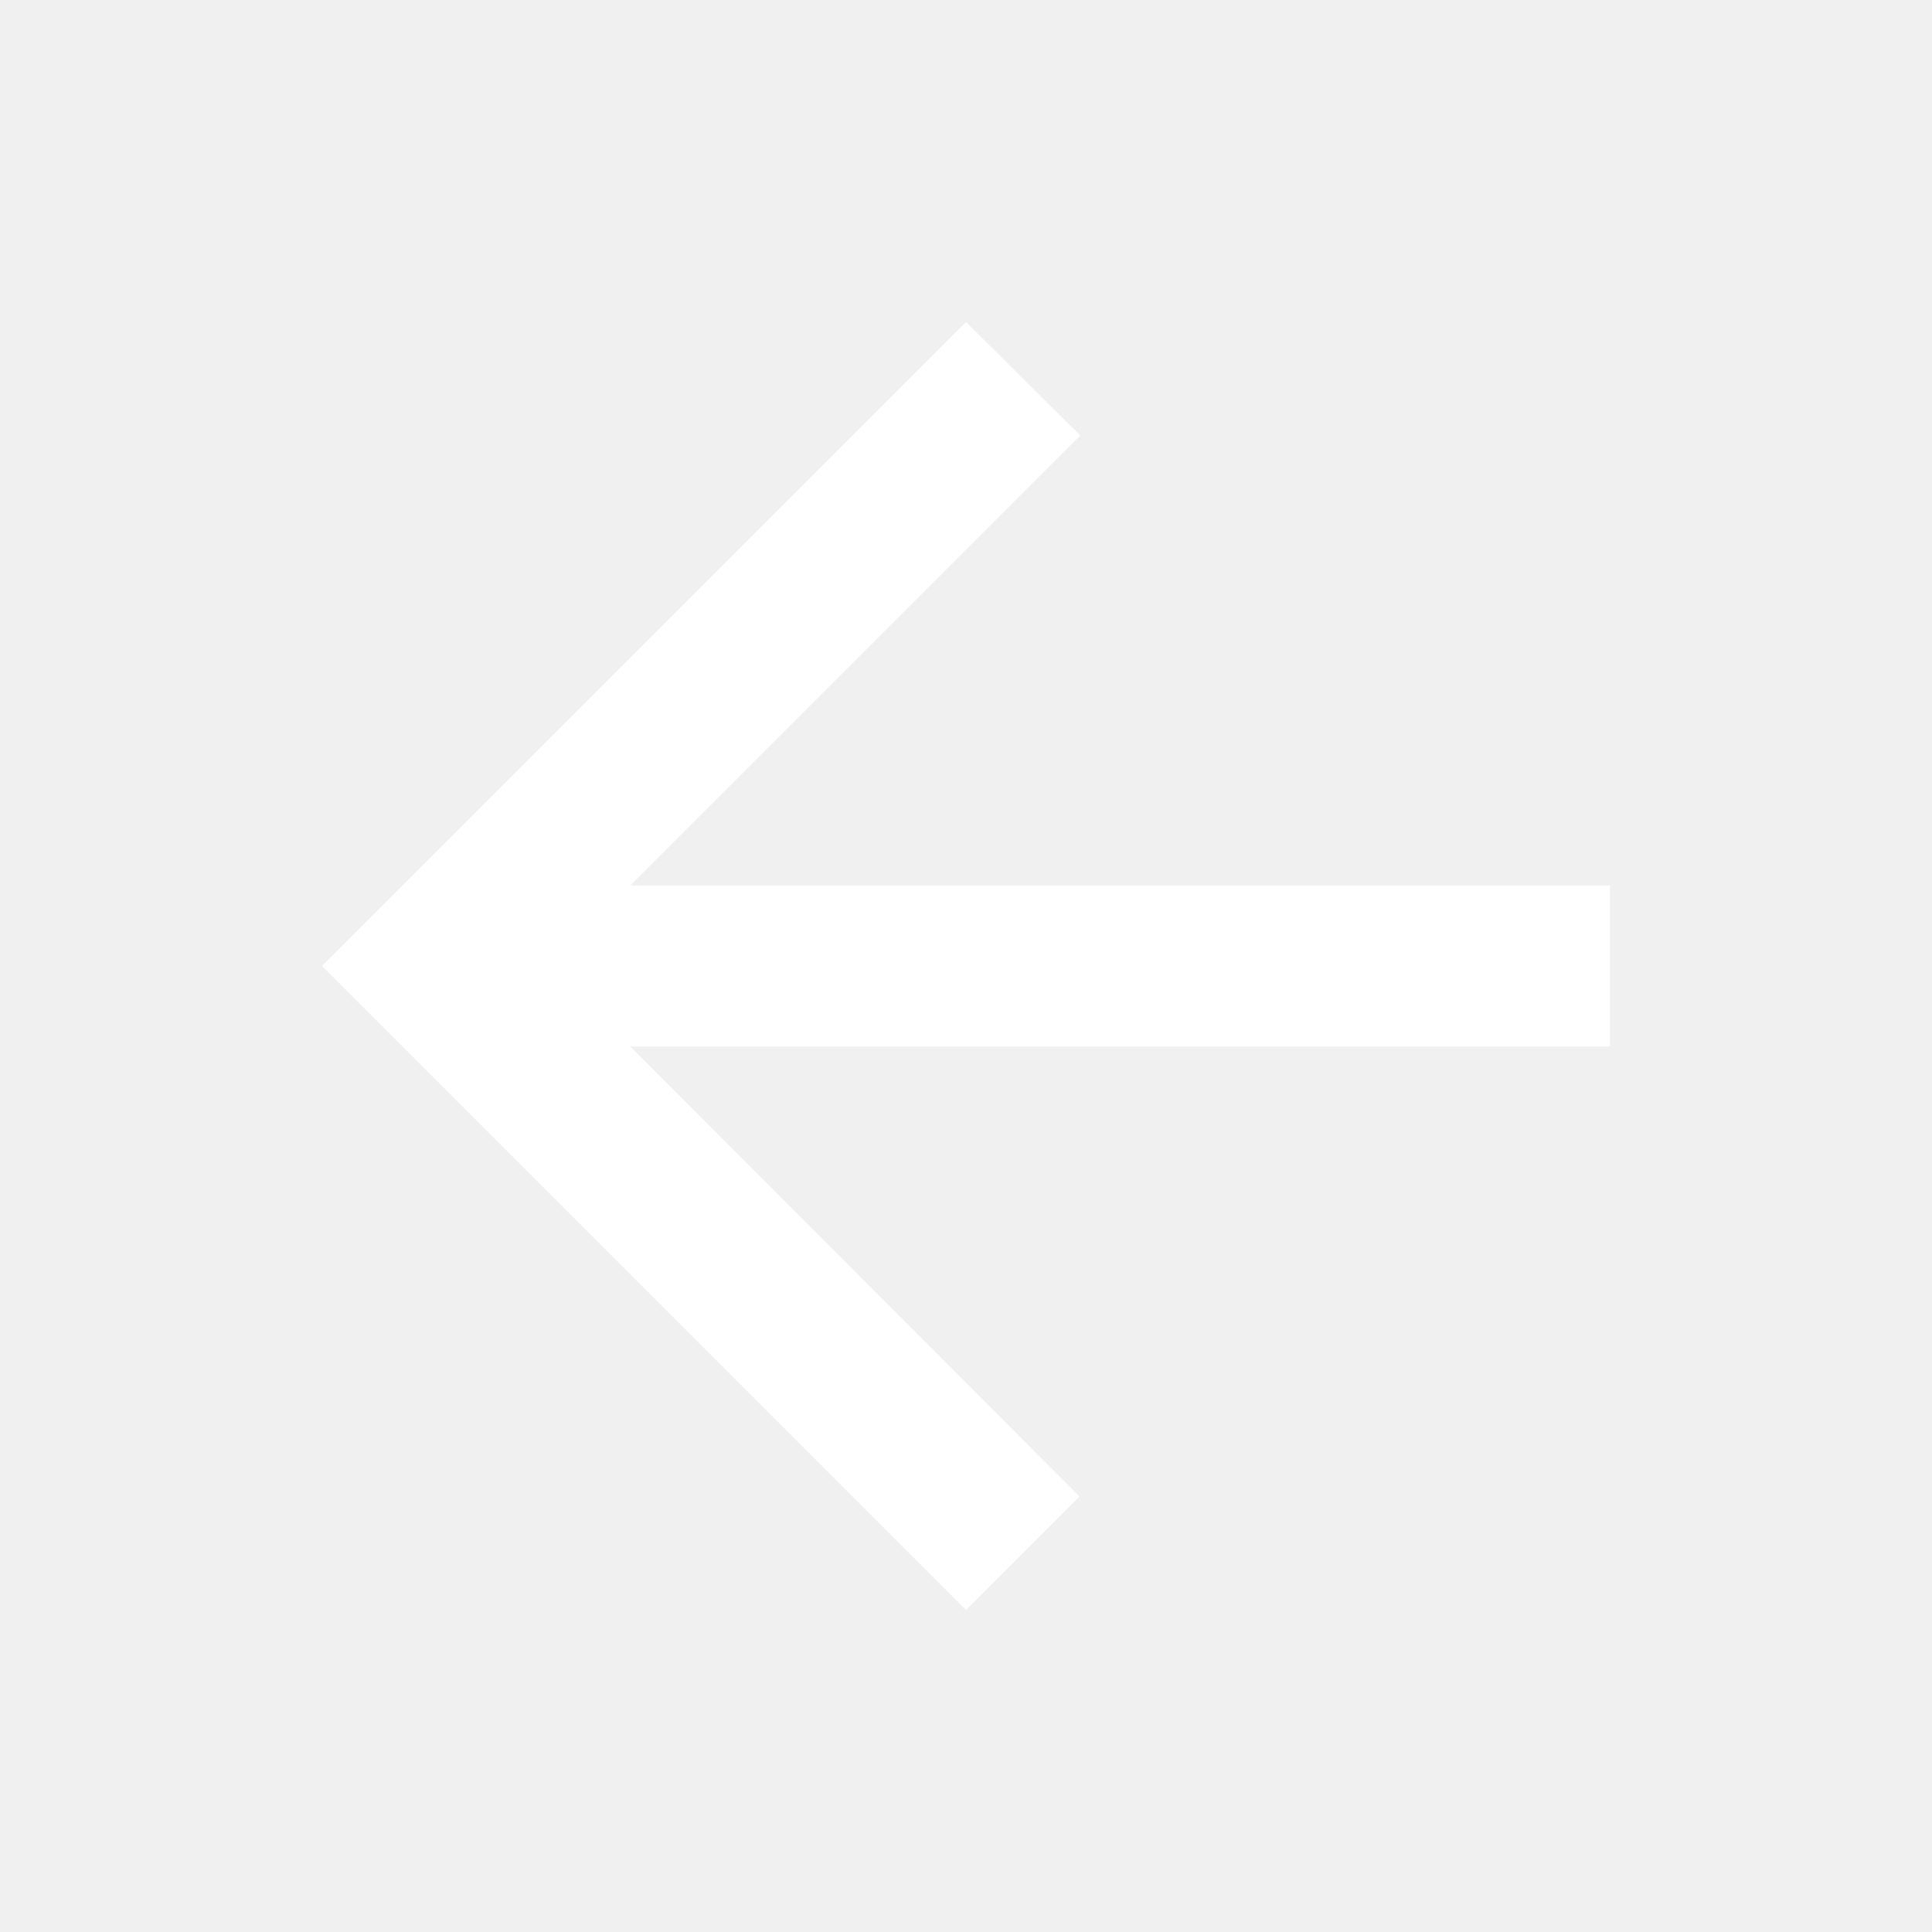
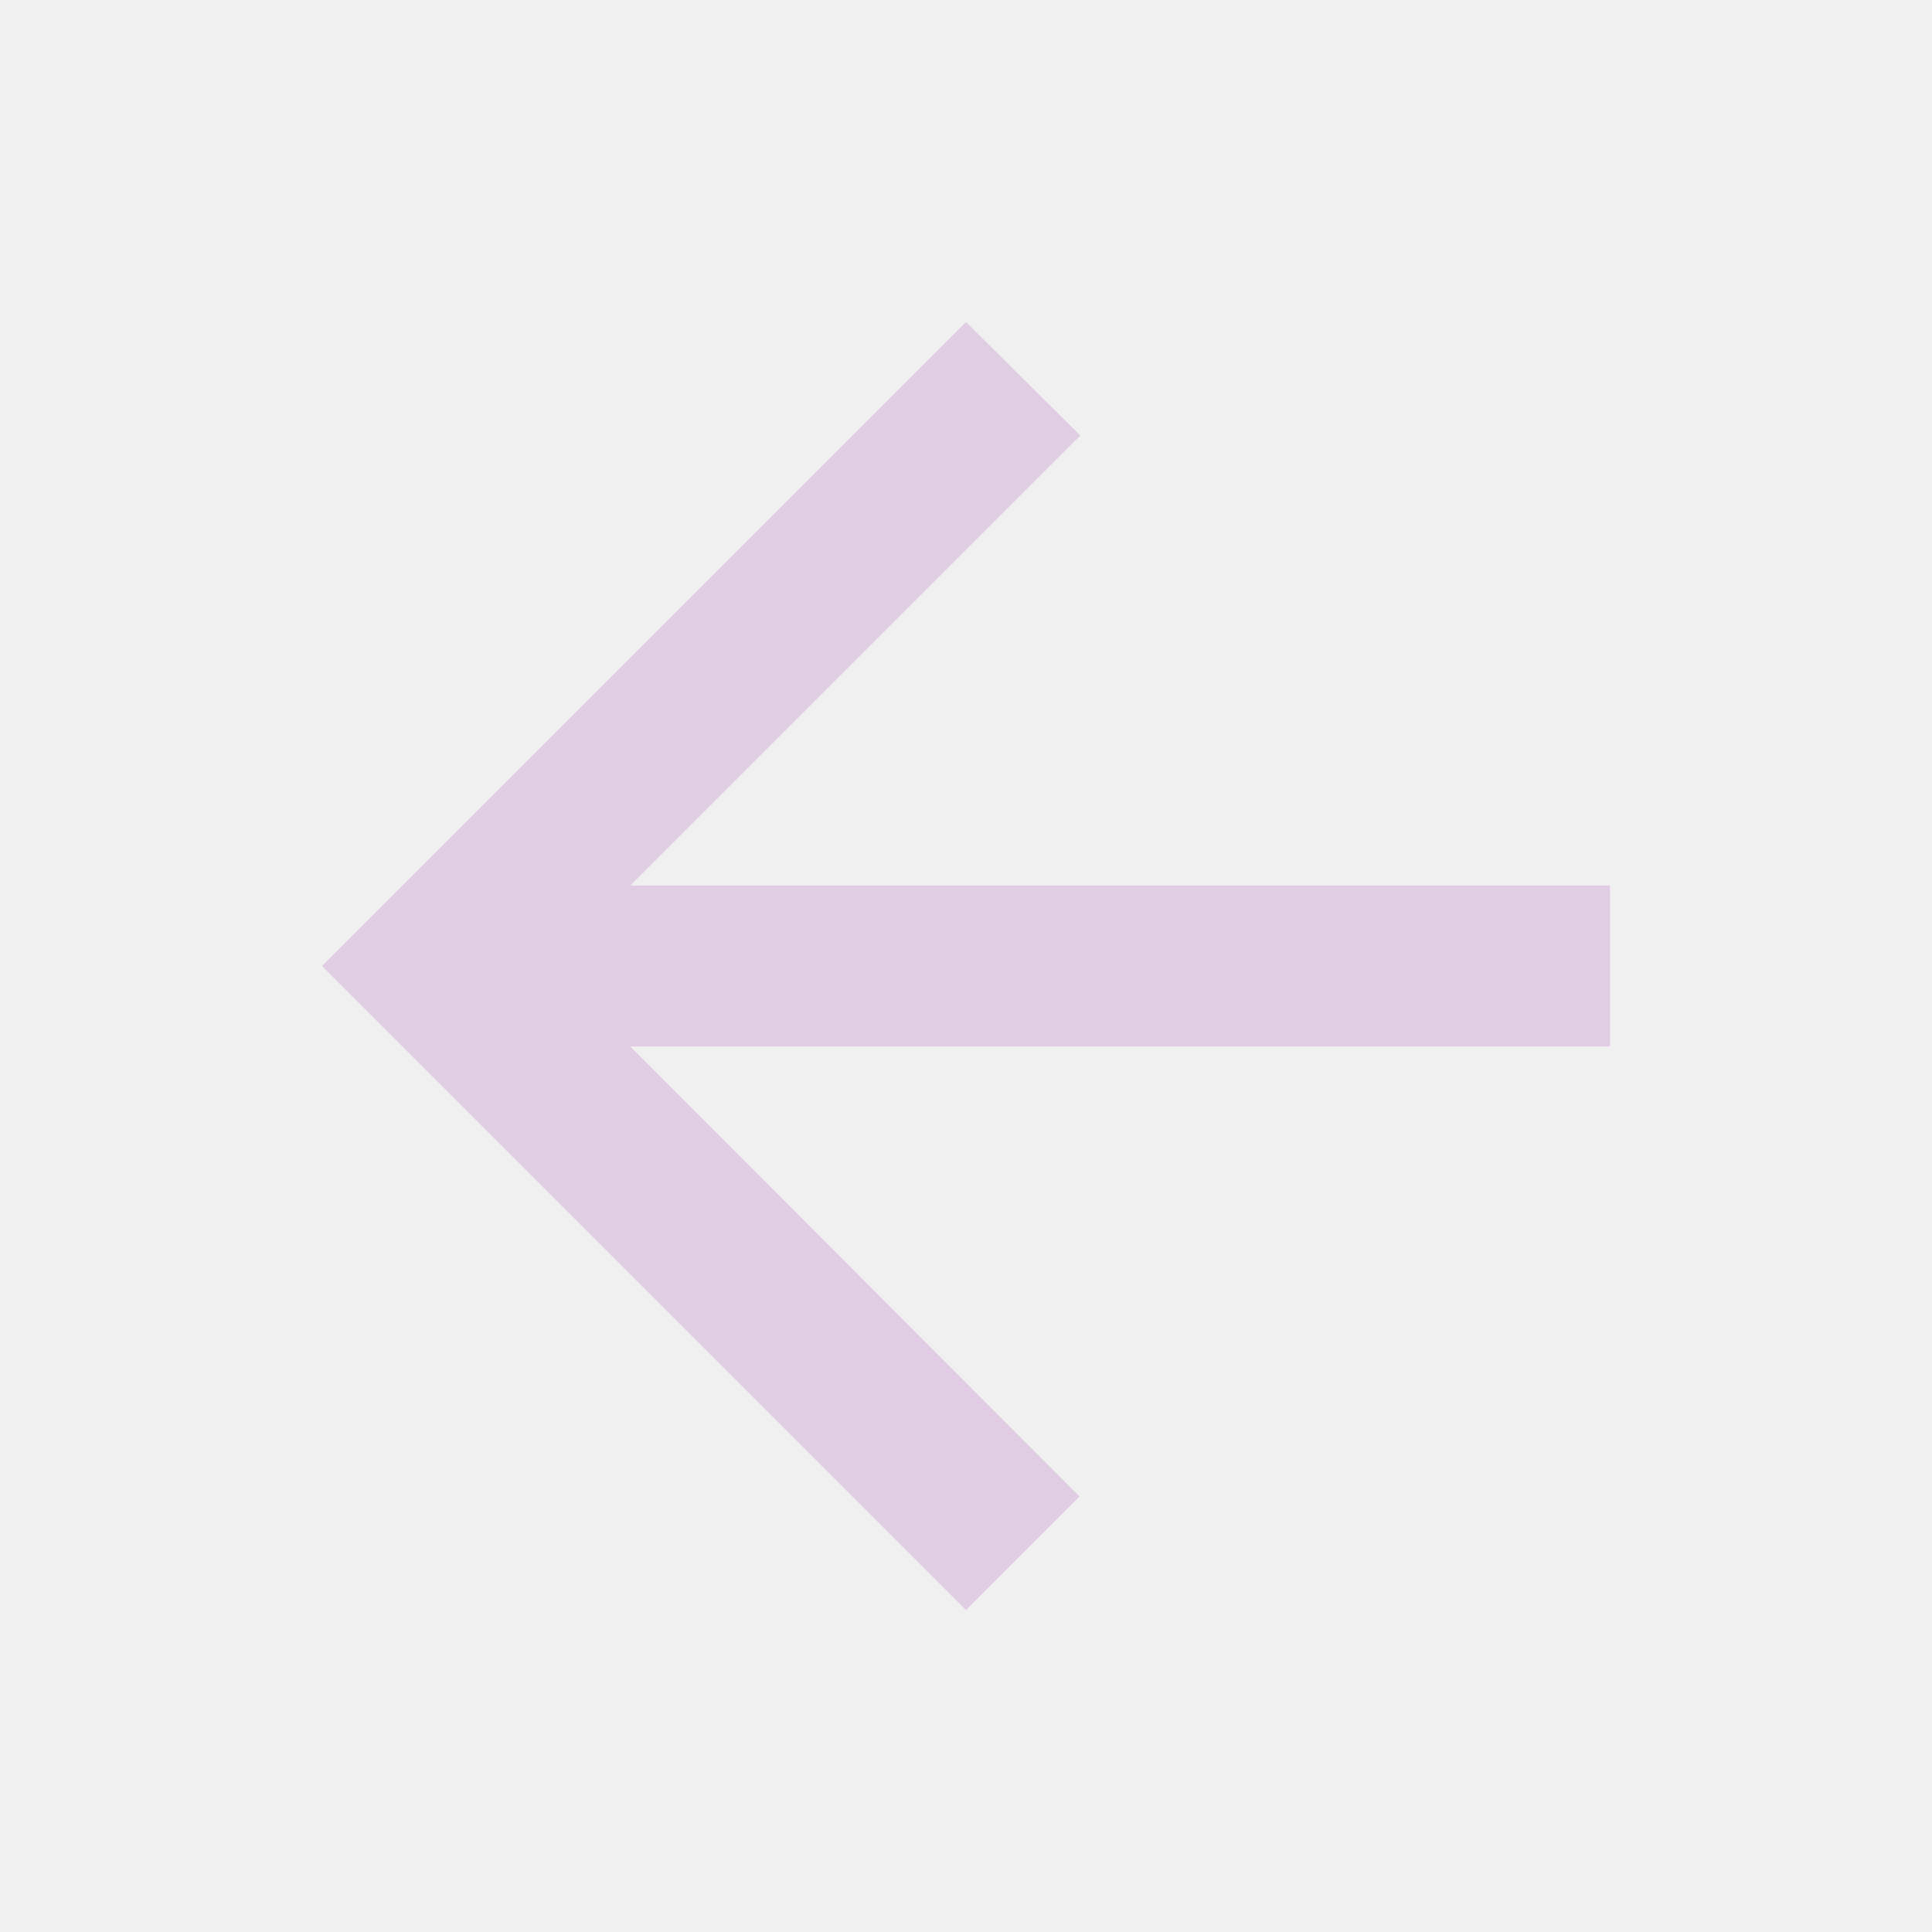
- <svg xmlns="http://www.w3.org/2000/svg" fill="#FFFFFF" height="24" viewBox="0 0 24 24" width="24">
+ <svg xmlns="http://www.w3.org/2000/svg" fill="#E0CCE3" height="24" viewBox="0 0 24 24" width="24">
  <path d="M0 0h24v24H0z" fill="none" />
  <path d="M20 11H7.83l5.59-5.59L12 4l-8 8 8 8 1.41-1.41L7.83 13H20v-2z" />
</svg>
